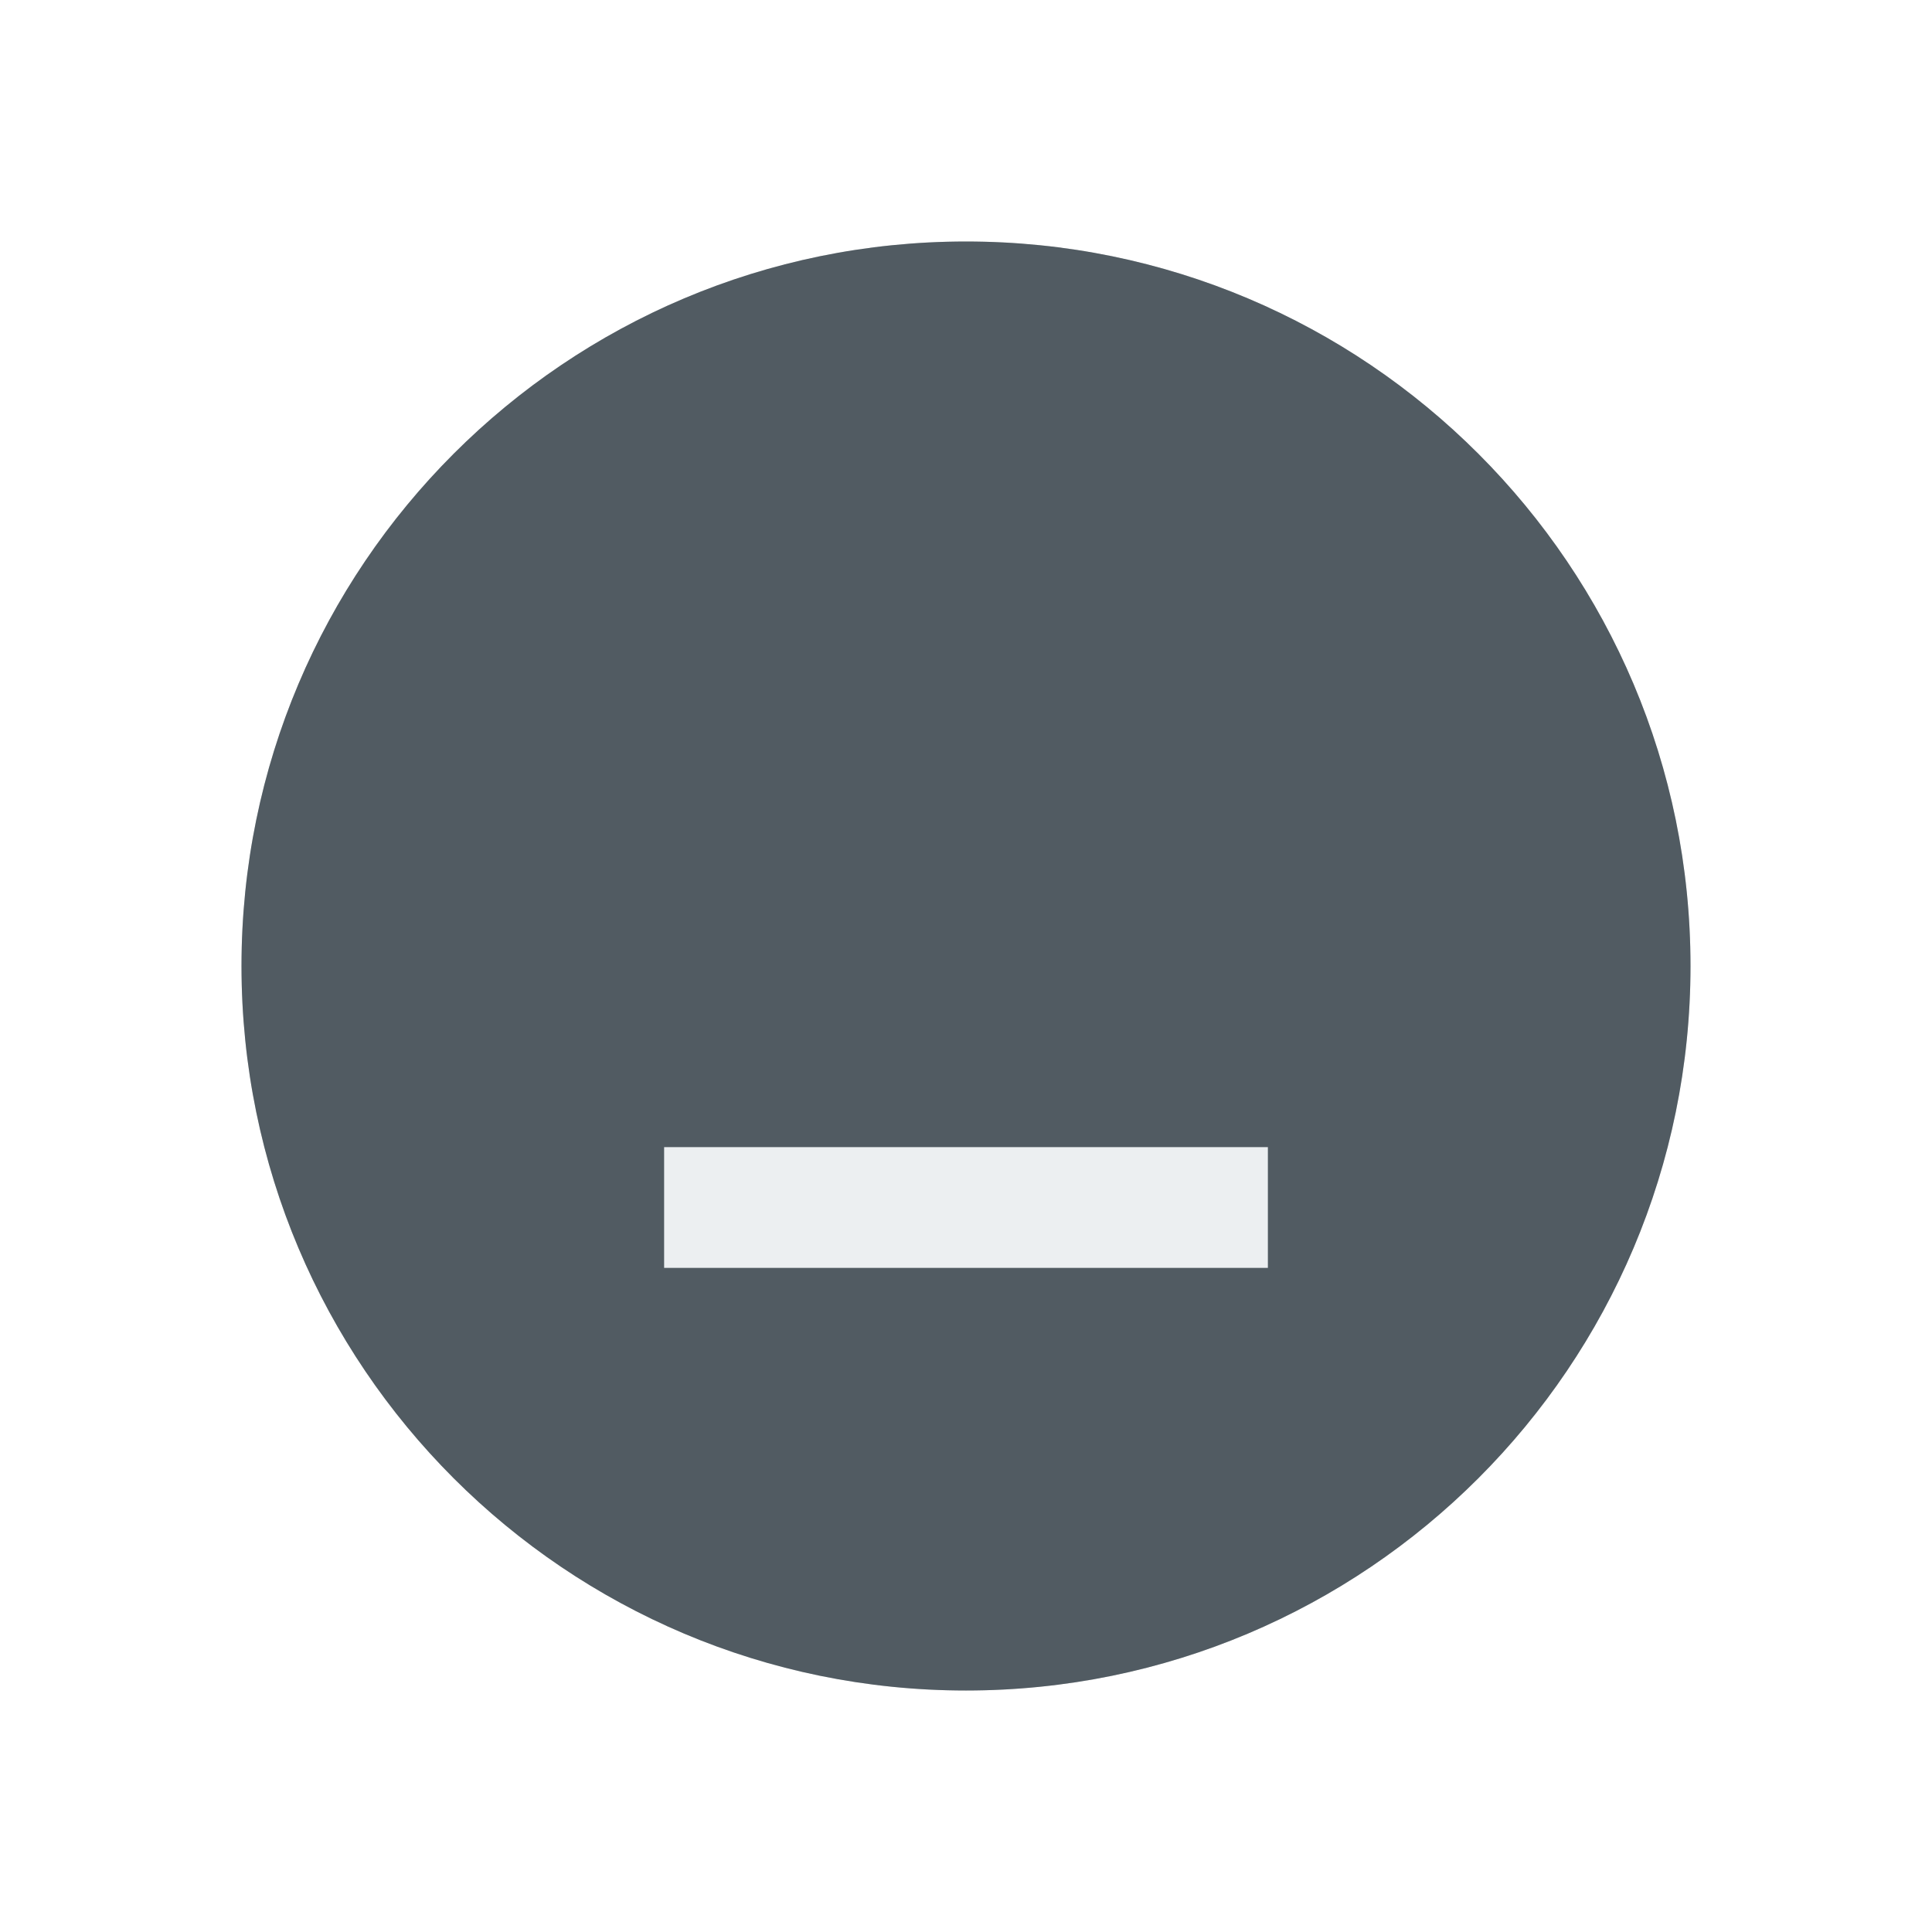
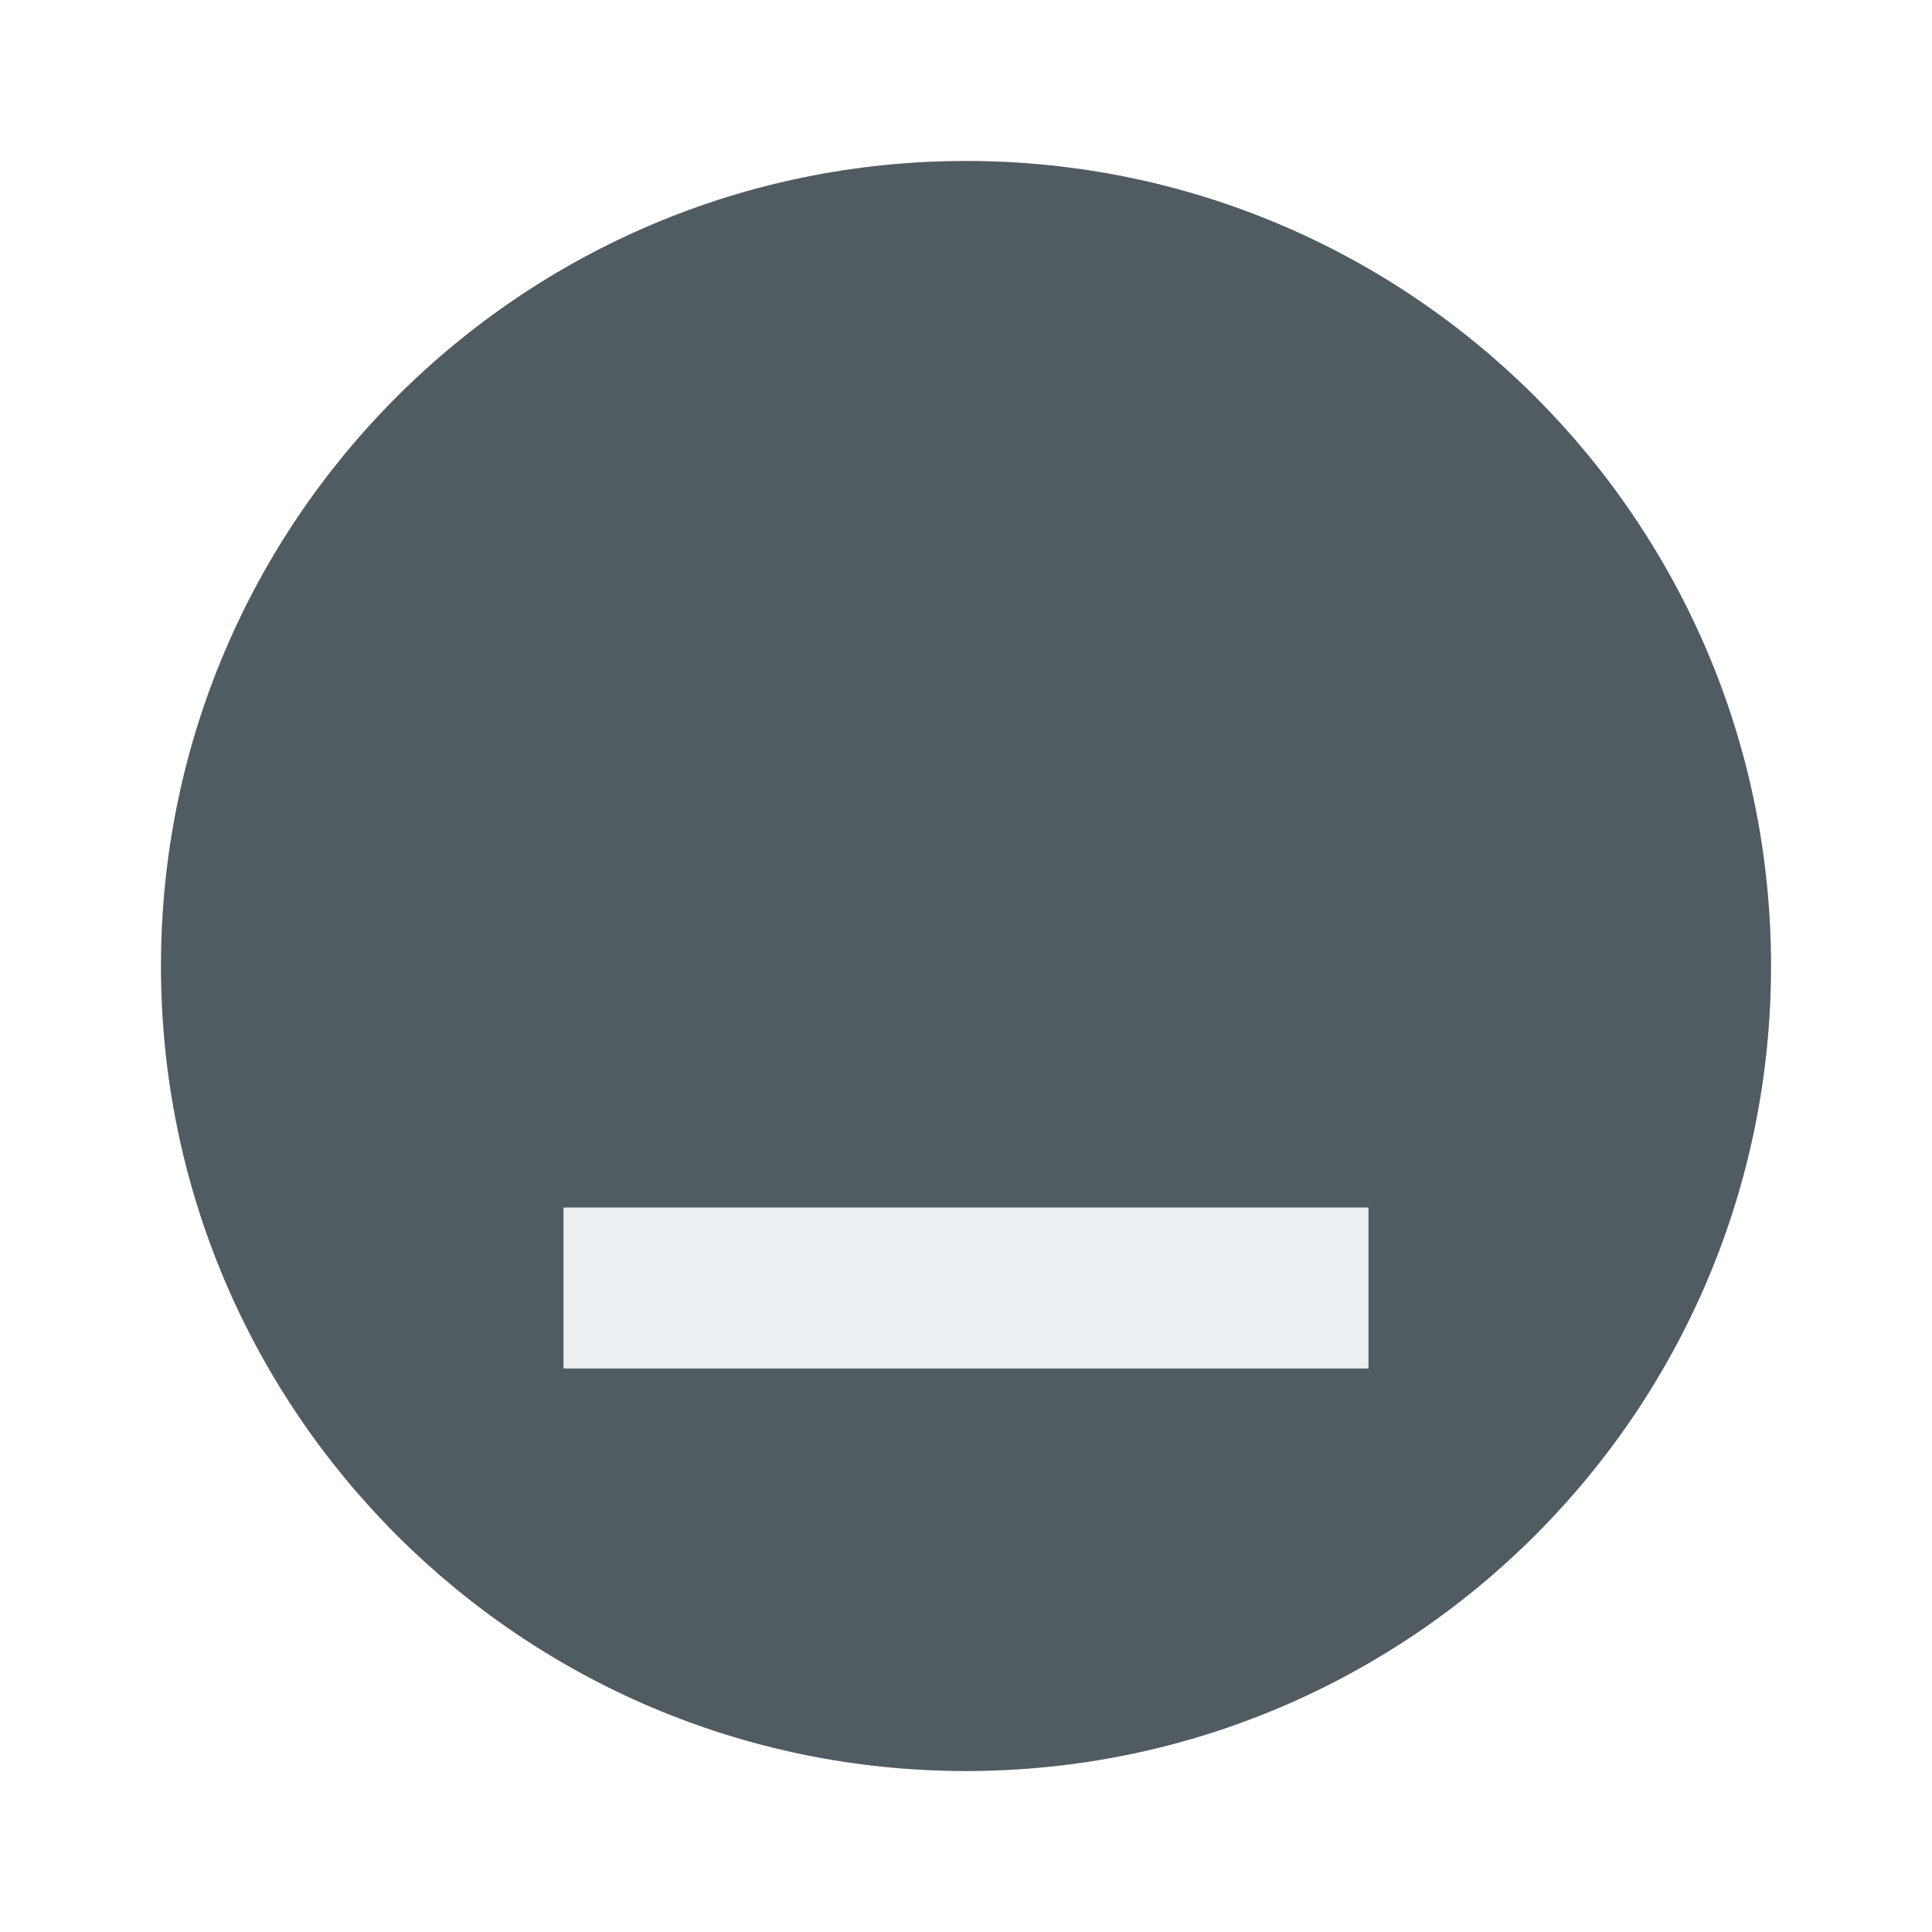
- <svg xmlns="http://www.w3.org/2000/svg" width="32" height="32" viewBox="0 0 32 32" id="svg4747" version="1.1">
+ <svg xmlns="http://www.w3.org/2000/svg" width="24" height="24" viewBox="0 0 24 24" id="svg4747" version="1.1">
  <defs id="defs4749" />
-   <g id="layer1" transform="translate(0,-1020.362)">
-     <circle style="opacity:1;fill:#2a373e;fill-opacity:1;fill-rule:evenodd;stroke:none;stroke-width:2;stroke-linecap:butt;stroke-linejoin:round;stroke-miterlimit:4;stroke-dasharray:none;stroke-dashoffset:478.437;stroke-opacity:1" id="path4134" cx="16" cy="1036.362" r="12" />
-     <circle style="opacity:1;fill:#eceff1;fill-opacity:0.2;fill-rule:evenodd;stroke:none;stroke-width:9.605;stroke-linecap:butt;stroke-linejoin:round;stroke-miterlimit:4;stroke-dasharray:none;stroke-dashoffset:478.437;stroke-opacity:0.75" id="path5326" cx="16" cy="1036.362" r="12" />
-     <rect style="opacity:1;fill:#eceff1;fill-opacity:1;fill-rule:evenodd;stroke:none;stroke-width:0;stroke-linecap:square;stroke-linejoin:round;stroke-miterlimit:4;stroke-dasharray:none;stroke-dashoffset:478.437;stroke-opacity:0.4" id="rect4737-7" width="10" height="2" x="11" y="1039.362" />
+   <g id="layer1" transform="translate(0,-1028.362)">
+     <circle style="opacity:1;fill:#2a373e;fill-opacity:1;fill-rule:evenodd;stroke:none;stroke-width:2;stroke-linecap:butt;stroke-linejoin:round;stroke-miterlimit:4;stroke-dasharray:none;stroke-dashoffset:478.437;stroke-opacity:1" id="path4134" cx="12" cy="1040.362" r="10" />
+     <circle style="opacity:1;fill:#eceff1;fill-opacity:0.2;fill-rule:evenodd;stroke:none;stroke-width:9.605;stroke-linecap:butt;stroke-linejoin:round;stroke-miterlimit:4;stroke-dasharray:none;stroke-dashoffset:478.437;stroke-opacity:0.75" id="path5326" cx="12" cy="1040.362" r="10" />
+     <rect style="opacity:1;fill:#eceff1;fill-opacity:1;fill-rule:evenodd;stroke:none;stroke-width:0;stroke-linecap:square;stroke-linejoin:round;stroke-miterlimit:4;stroke-dasharray:none;stroke-dashoffset:478.437;stroke-opacity:0.4" id="rect4737-7" width="10" height="2" x="7" y="1043.362" />
  </g>
</svg>
